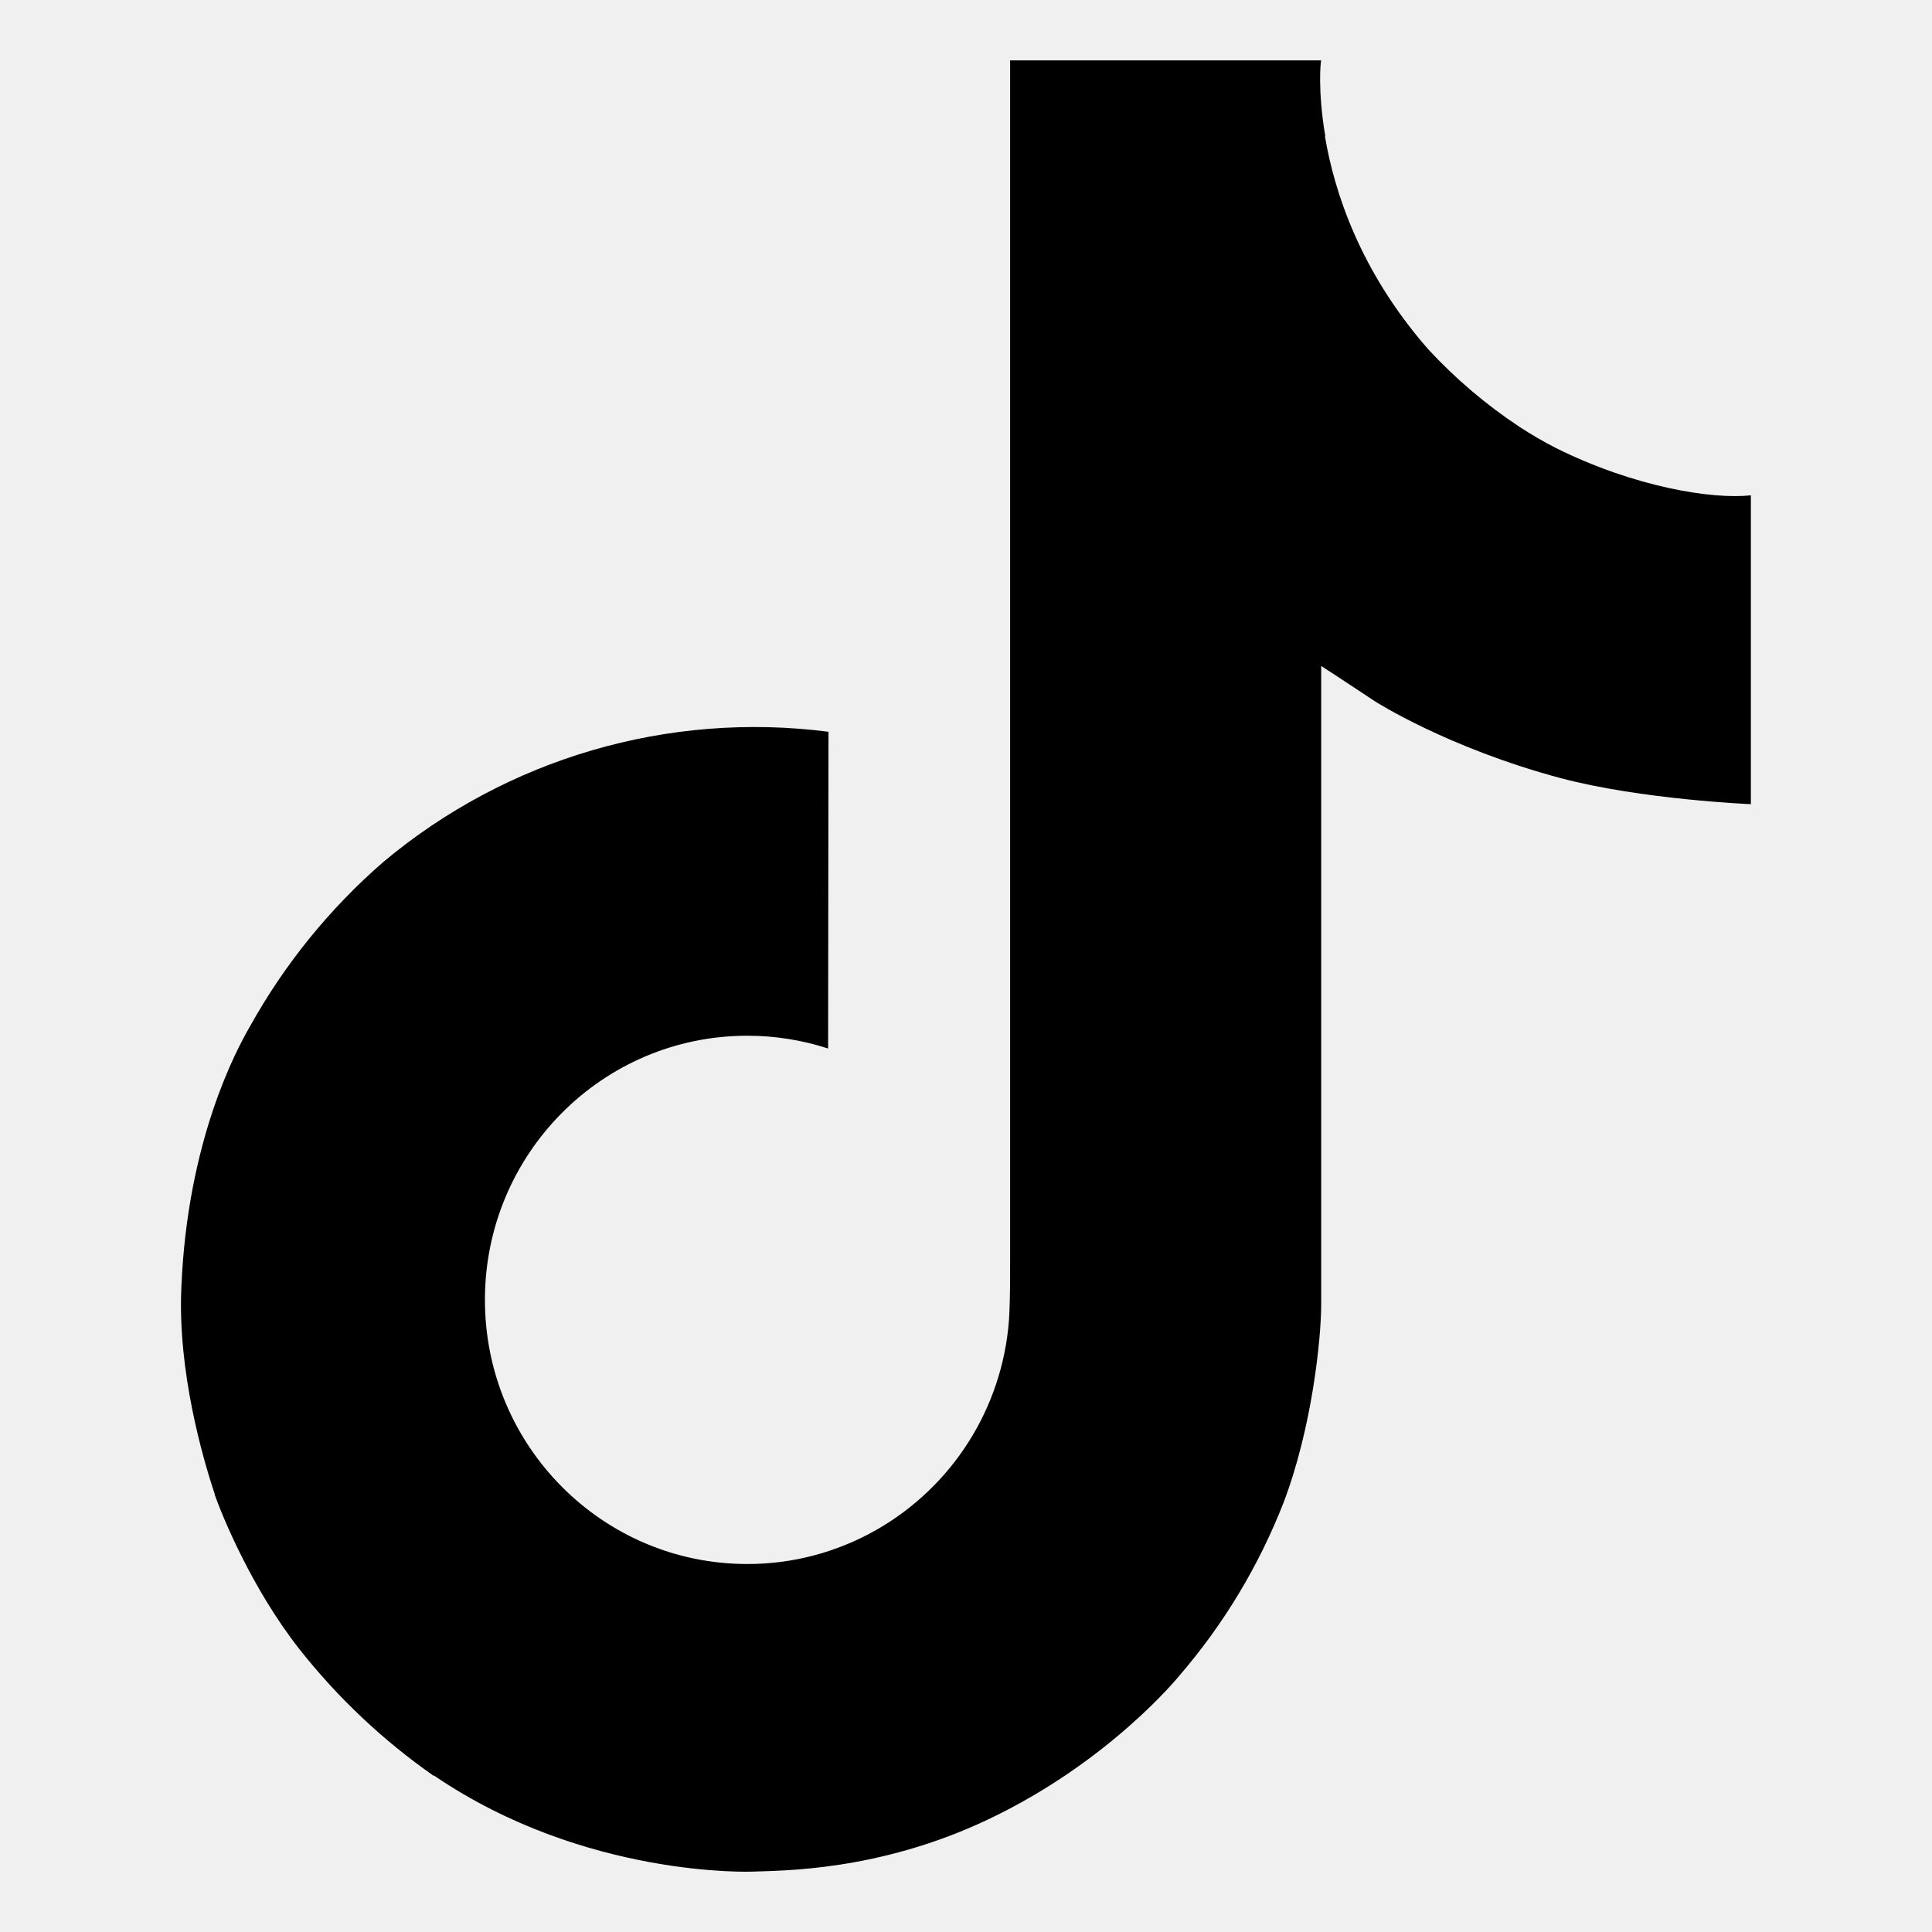
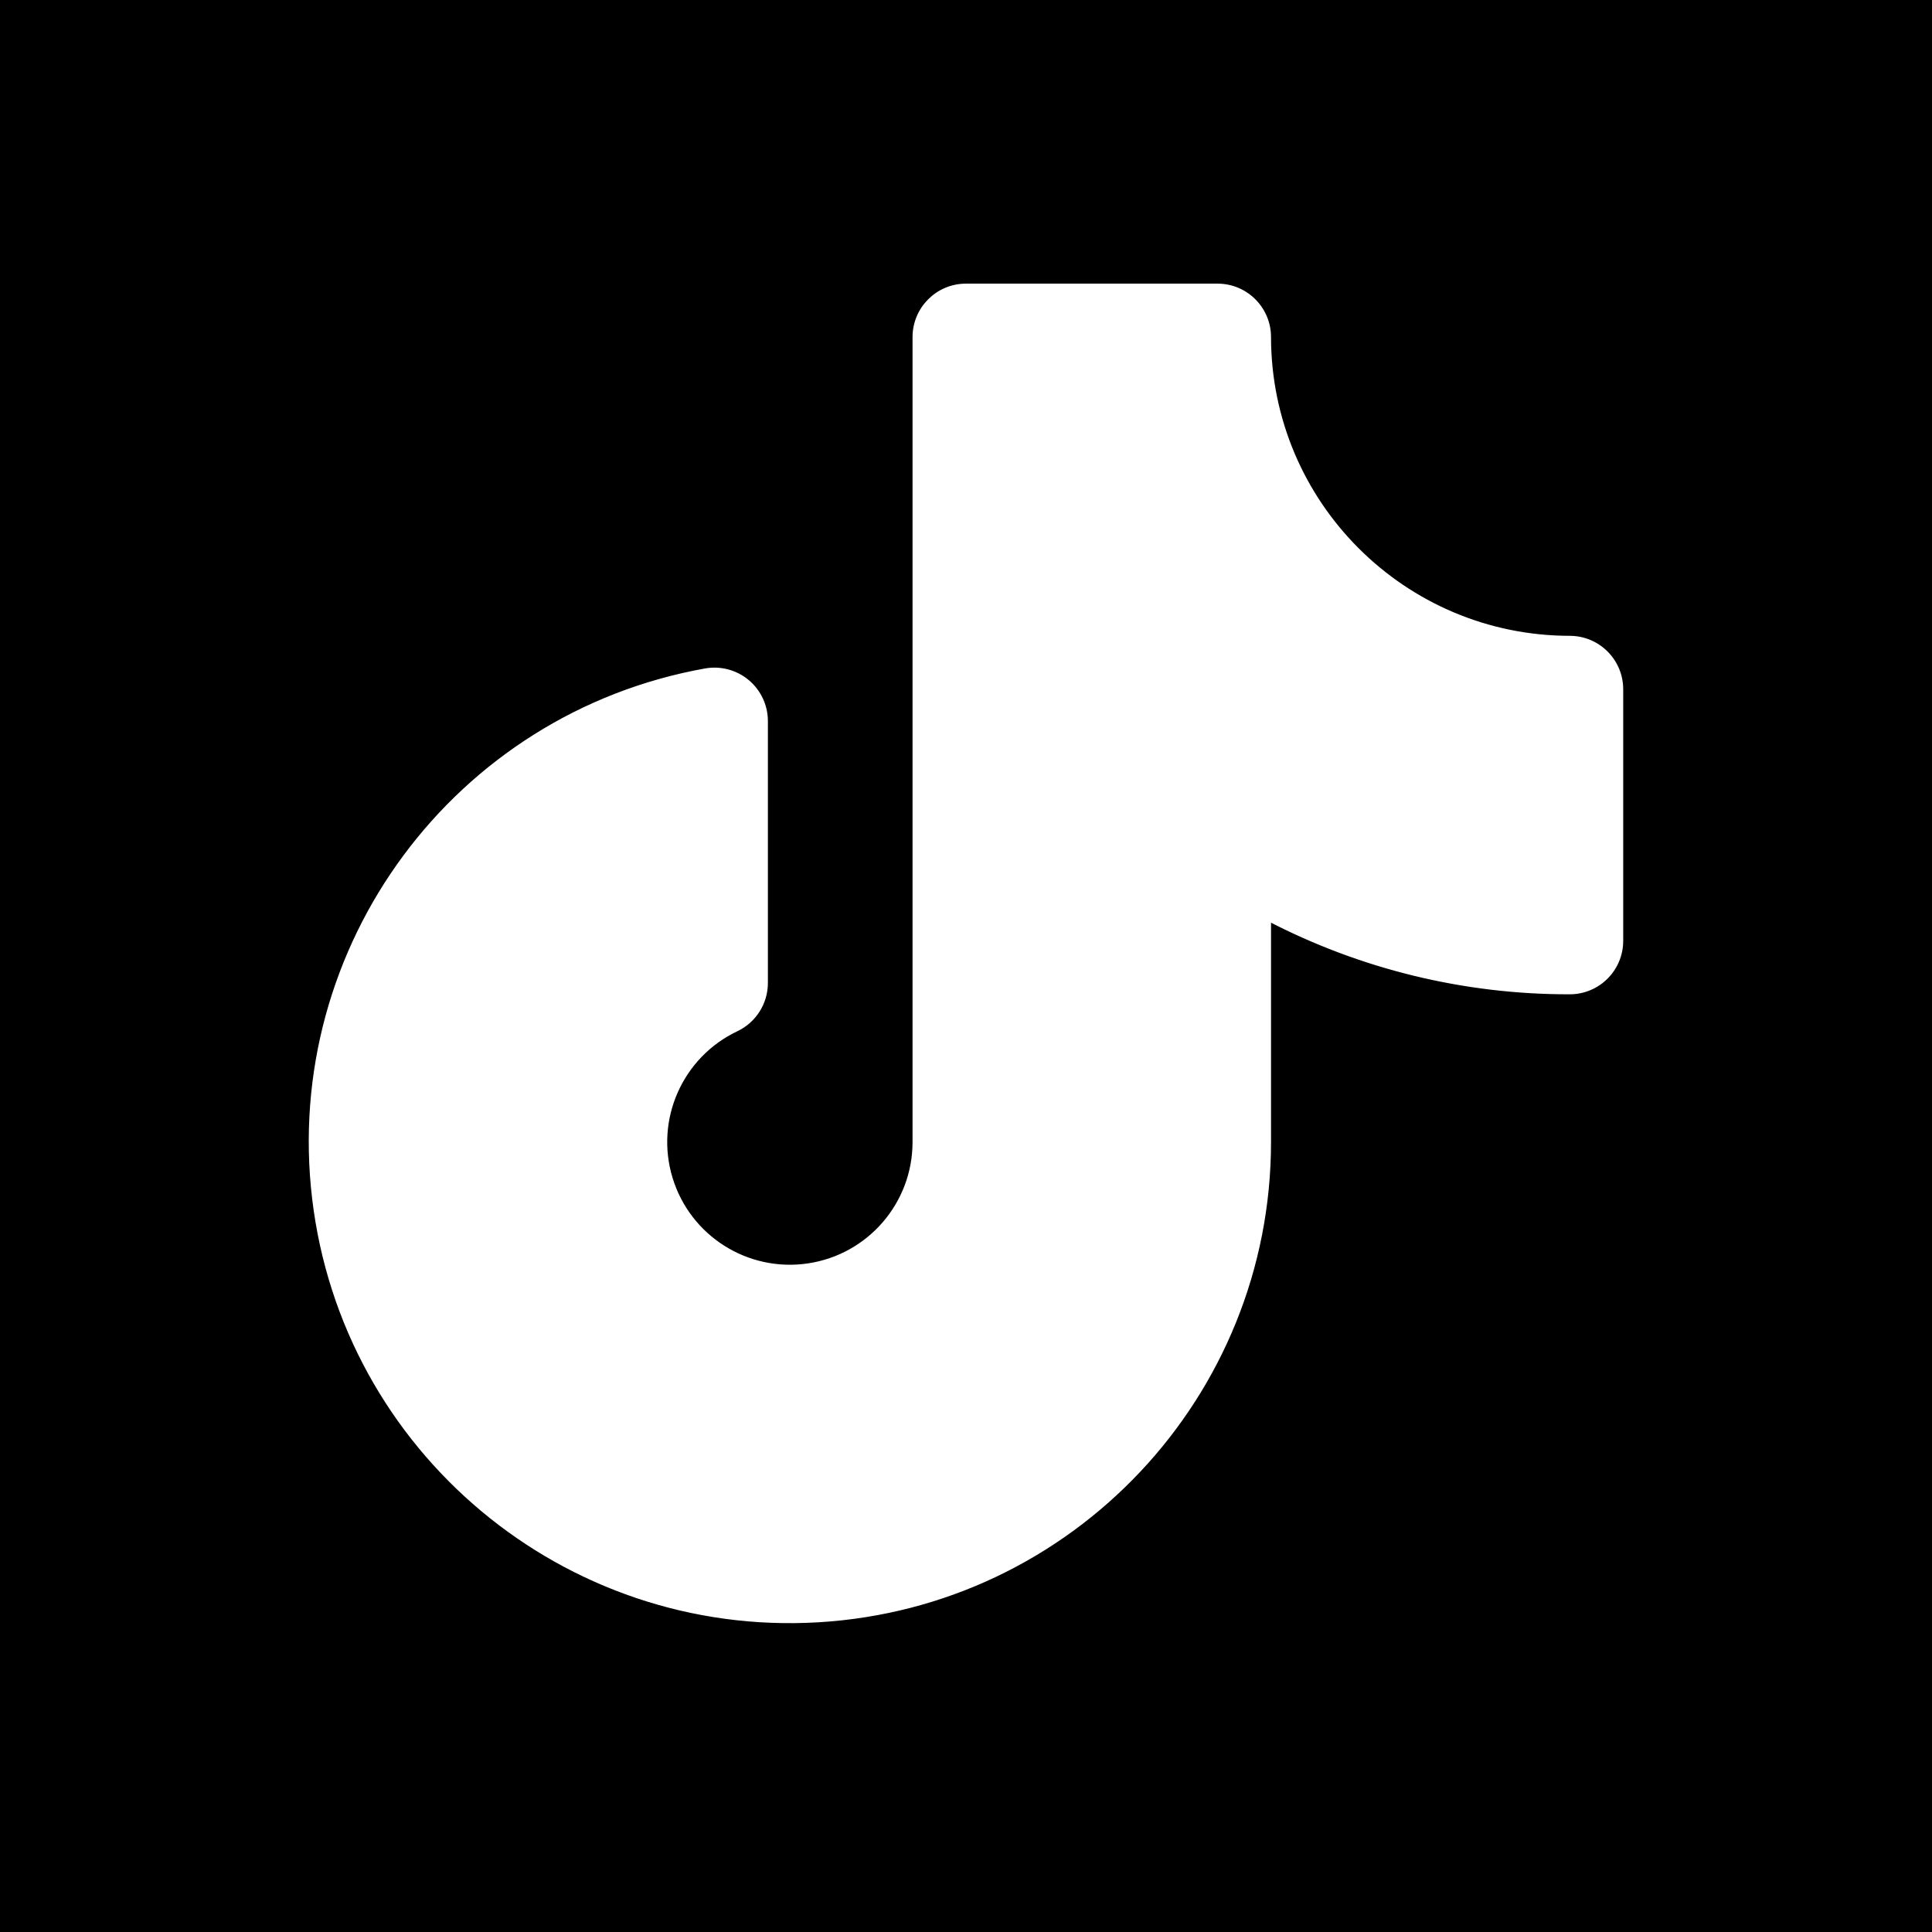
- <svg xmlns="http://www.w3.org/2000/svg" fill="#000000" width="800px" height="800px" viewBox="0 0 512 512" id="icons">
-   <path d="M412.19,118.66a109.27,109.27,0,0,1-9.45-5.5,132.87,132.87,0,0,1-24.27-20.62c-18.1-20.71-24.86-41.72-27.35-56.43h.1C349.14,23.9,350,16,350.13,16H267.69V334.78c0,4.28,0,8.51-.18,12.69,0,.52-.05,1-.08,1.56,0,.23,0,.47-.05.71,0,.06,0,.12,0,.18a70,70,0,0,1-35.22,55.56,68.8,68.8,0,0,1-34.11,9c-38.41,0-69.54-31.32-69.54-70s31.13-70,69.54-70a68.9,68.9,0,0,1,21.41,3.39l.1-83.94a153.14,153.14,0,0,0-118,34.52,161.79,161.79,0,0,0-35.3,43.53c-3.48,6-16.61,30.11-18.2,69.24-1,22.21,5.67,45.22,8.85,54.73v.2c2,5.6,9.75,24.71,22.38,40.82A167.53,167.53,0,0,0,115,470.66v-.2l.2.2C155.11,497.78,199.36,496,199.36,496c7.66-.31,33.32,0,62.46-13.81,32.32-15.31,50.72-38.12,50.72-38.12a158.46,158.46,0,0,0,27.64-45.93c7.46-19.61,9.95-43.13,9.95-52.53V176.49c1,.6,14.32,9.41,14.32,9.41s19.19,12.3,49.13,20.31c21.48,5.7,50.42,6.9,50.42,6.9V131.27C453.86,132.37,433.27,129.17,412.19,118.66Z" />
+ <svg xmlns="http://www.w3.org/2000/svg" fill="#ffffff" width="800px" height="800px" viewBox="-25.6 -25.6 307.20 307.20" id="Flat" stroke="#ffffff">
+   <g id="SVGRepo_bgCarrier" stroke-width="0">
+     <rect x="-25.6" y="-25.6" width="307.20" height="307.20" rx="0" fill="#000000" strokewidth="0" />
+   </g>
+   <g id="SVGRepo_tracerCarrier" stroke-linecap="round" stroke-linejoin="round" />
+   <g id="SVGRepo_iconCarrier">
+     <path d="M232,84v40a8,8,0,0,1-8,8,103.324,103.324,0,0,1-48-11.708L176,156A76,76,0,1,1,86.598,81.18,8,8,0,0,1,96,89.056l-0,41.639a8,8,0,0,1-4.567,7.226A20.003,20.003,0,1,0,120,156V28a8,8,0,0,1,8-8h40a8,8,0,0,1,8,8,48.054,48.054,0,0,0,48,48A8,8,0,0,1,232,84Z" />
+   </g>
</svg>
